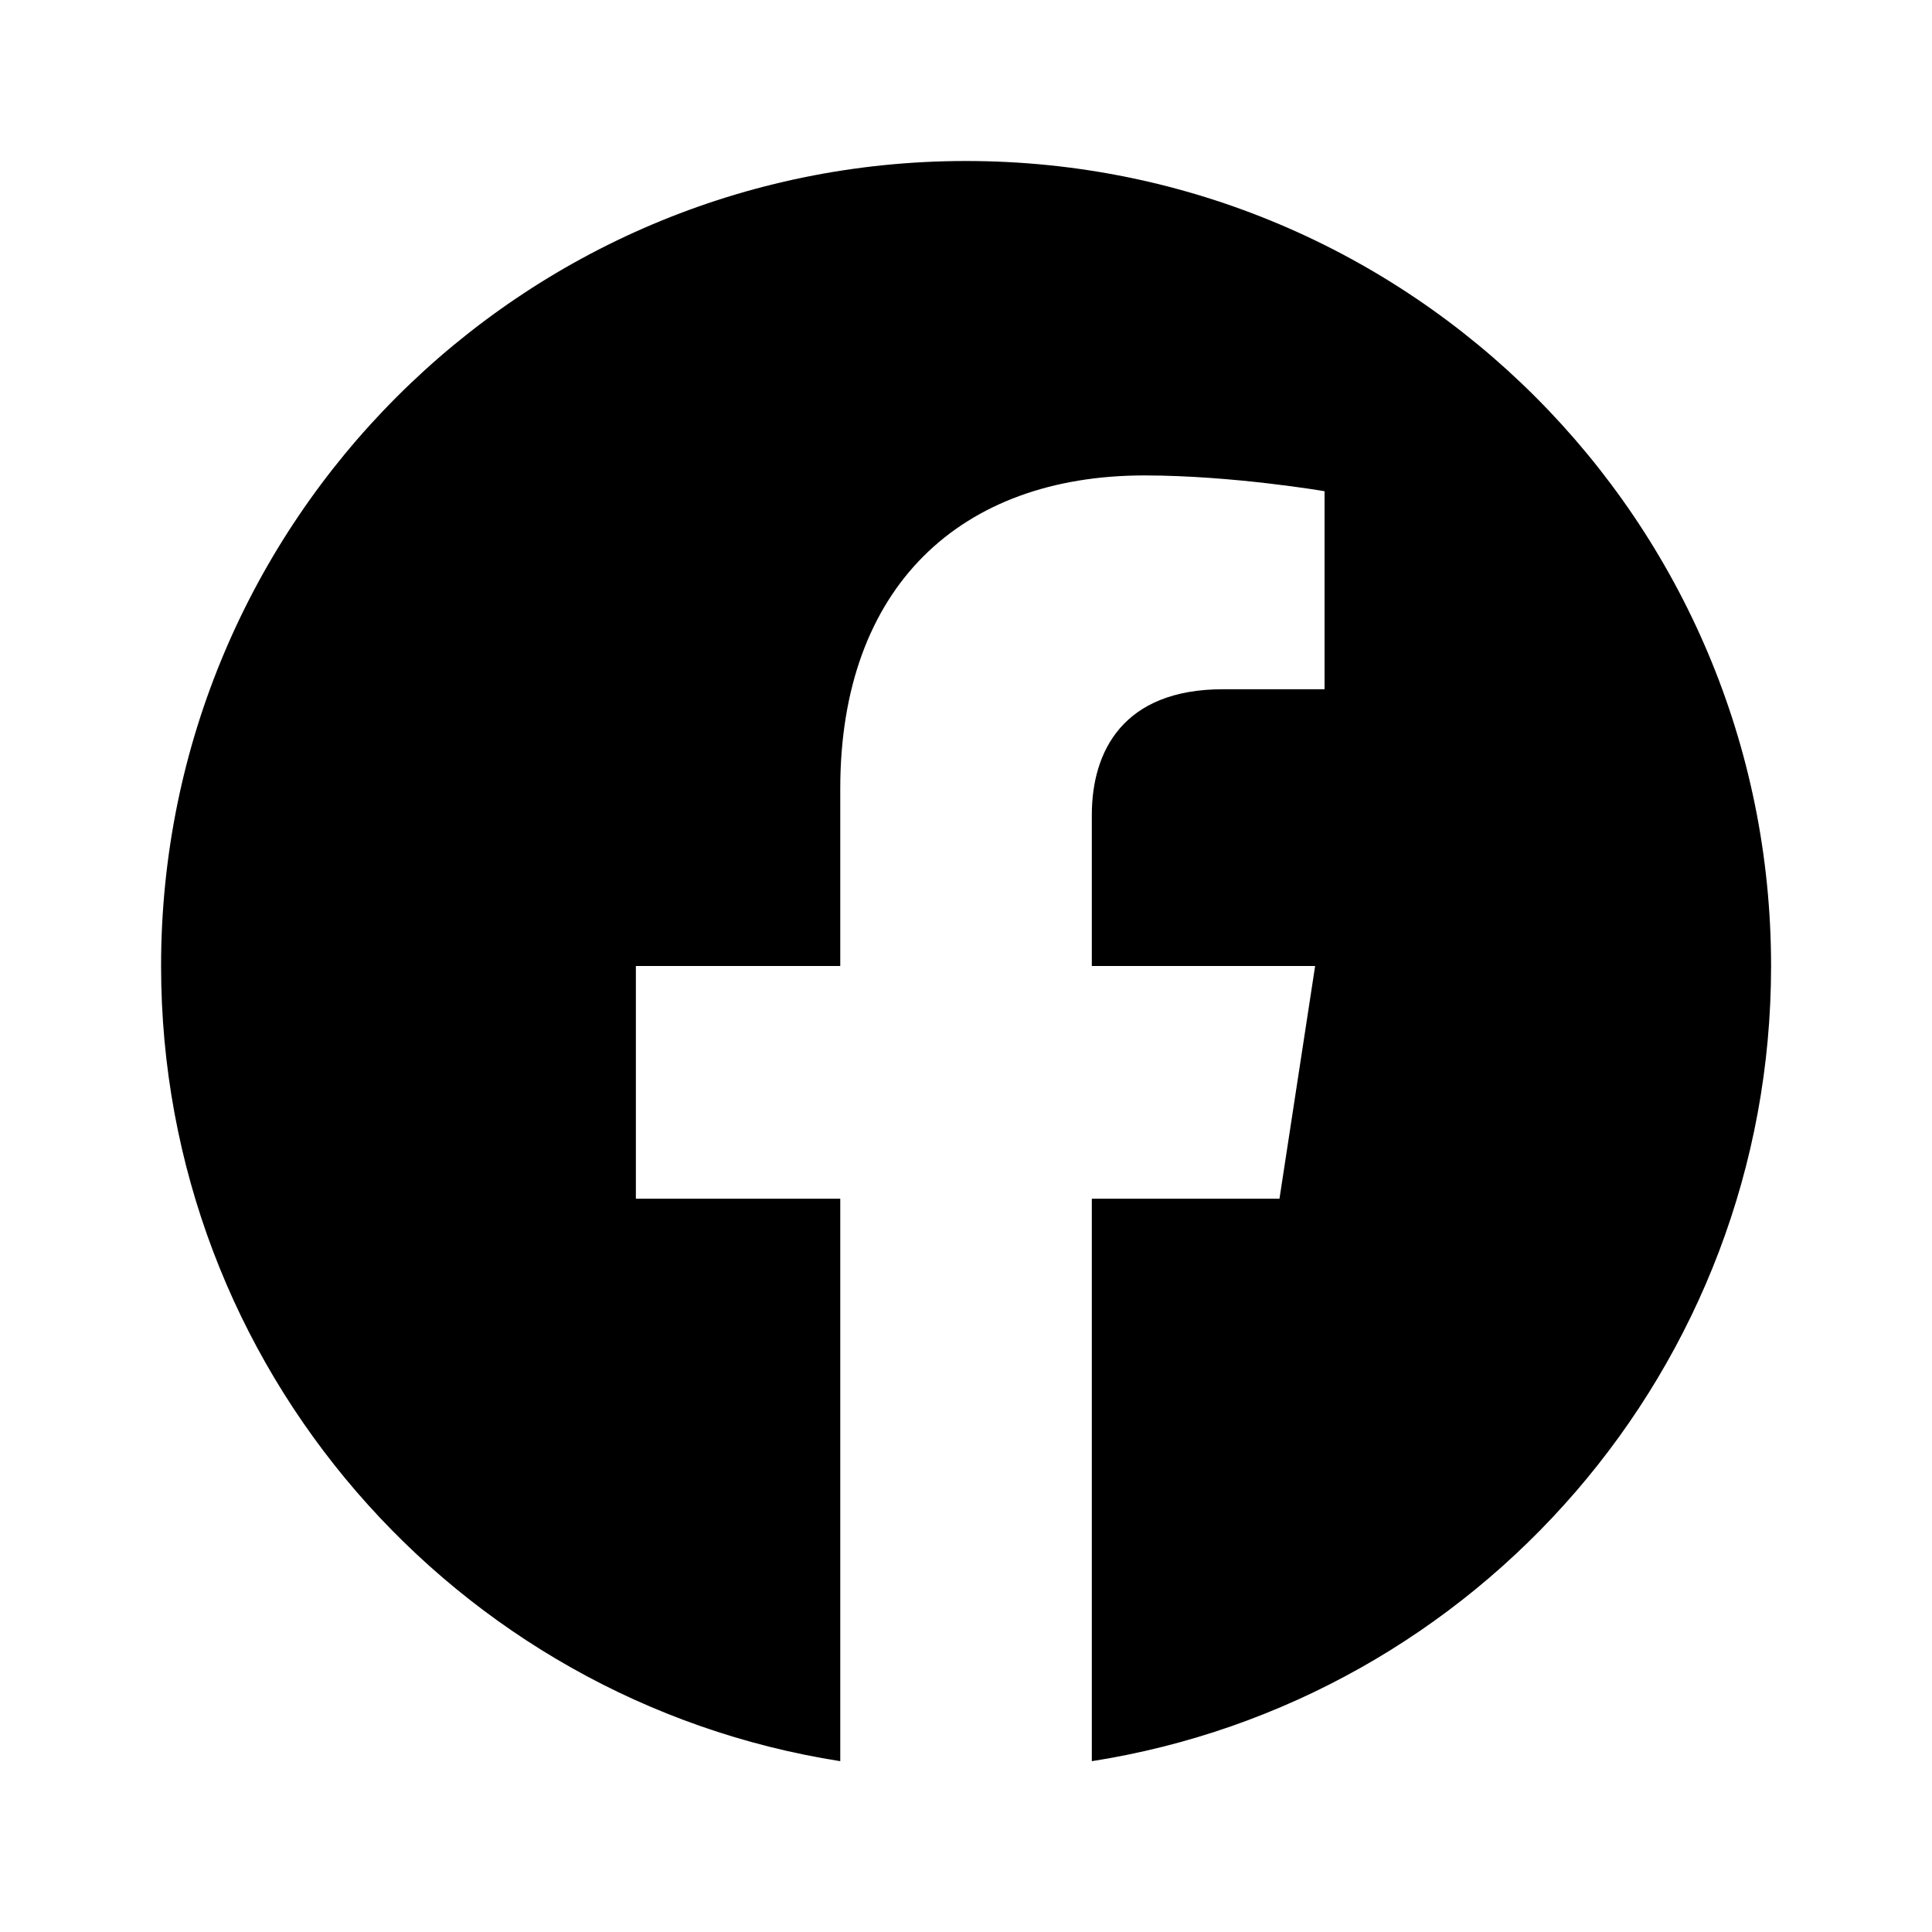
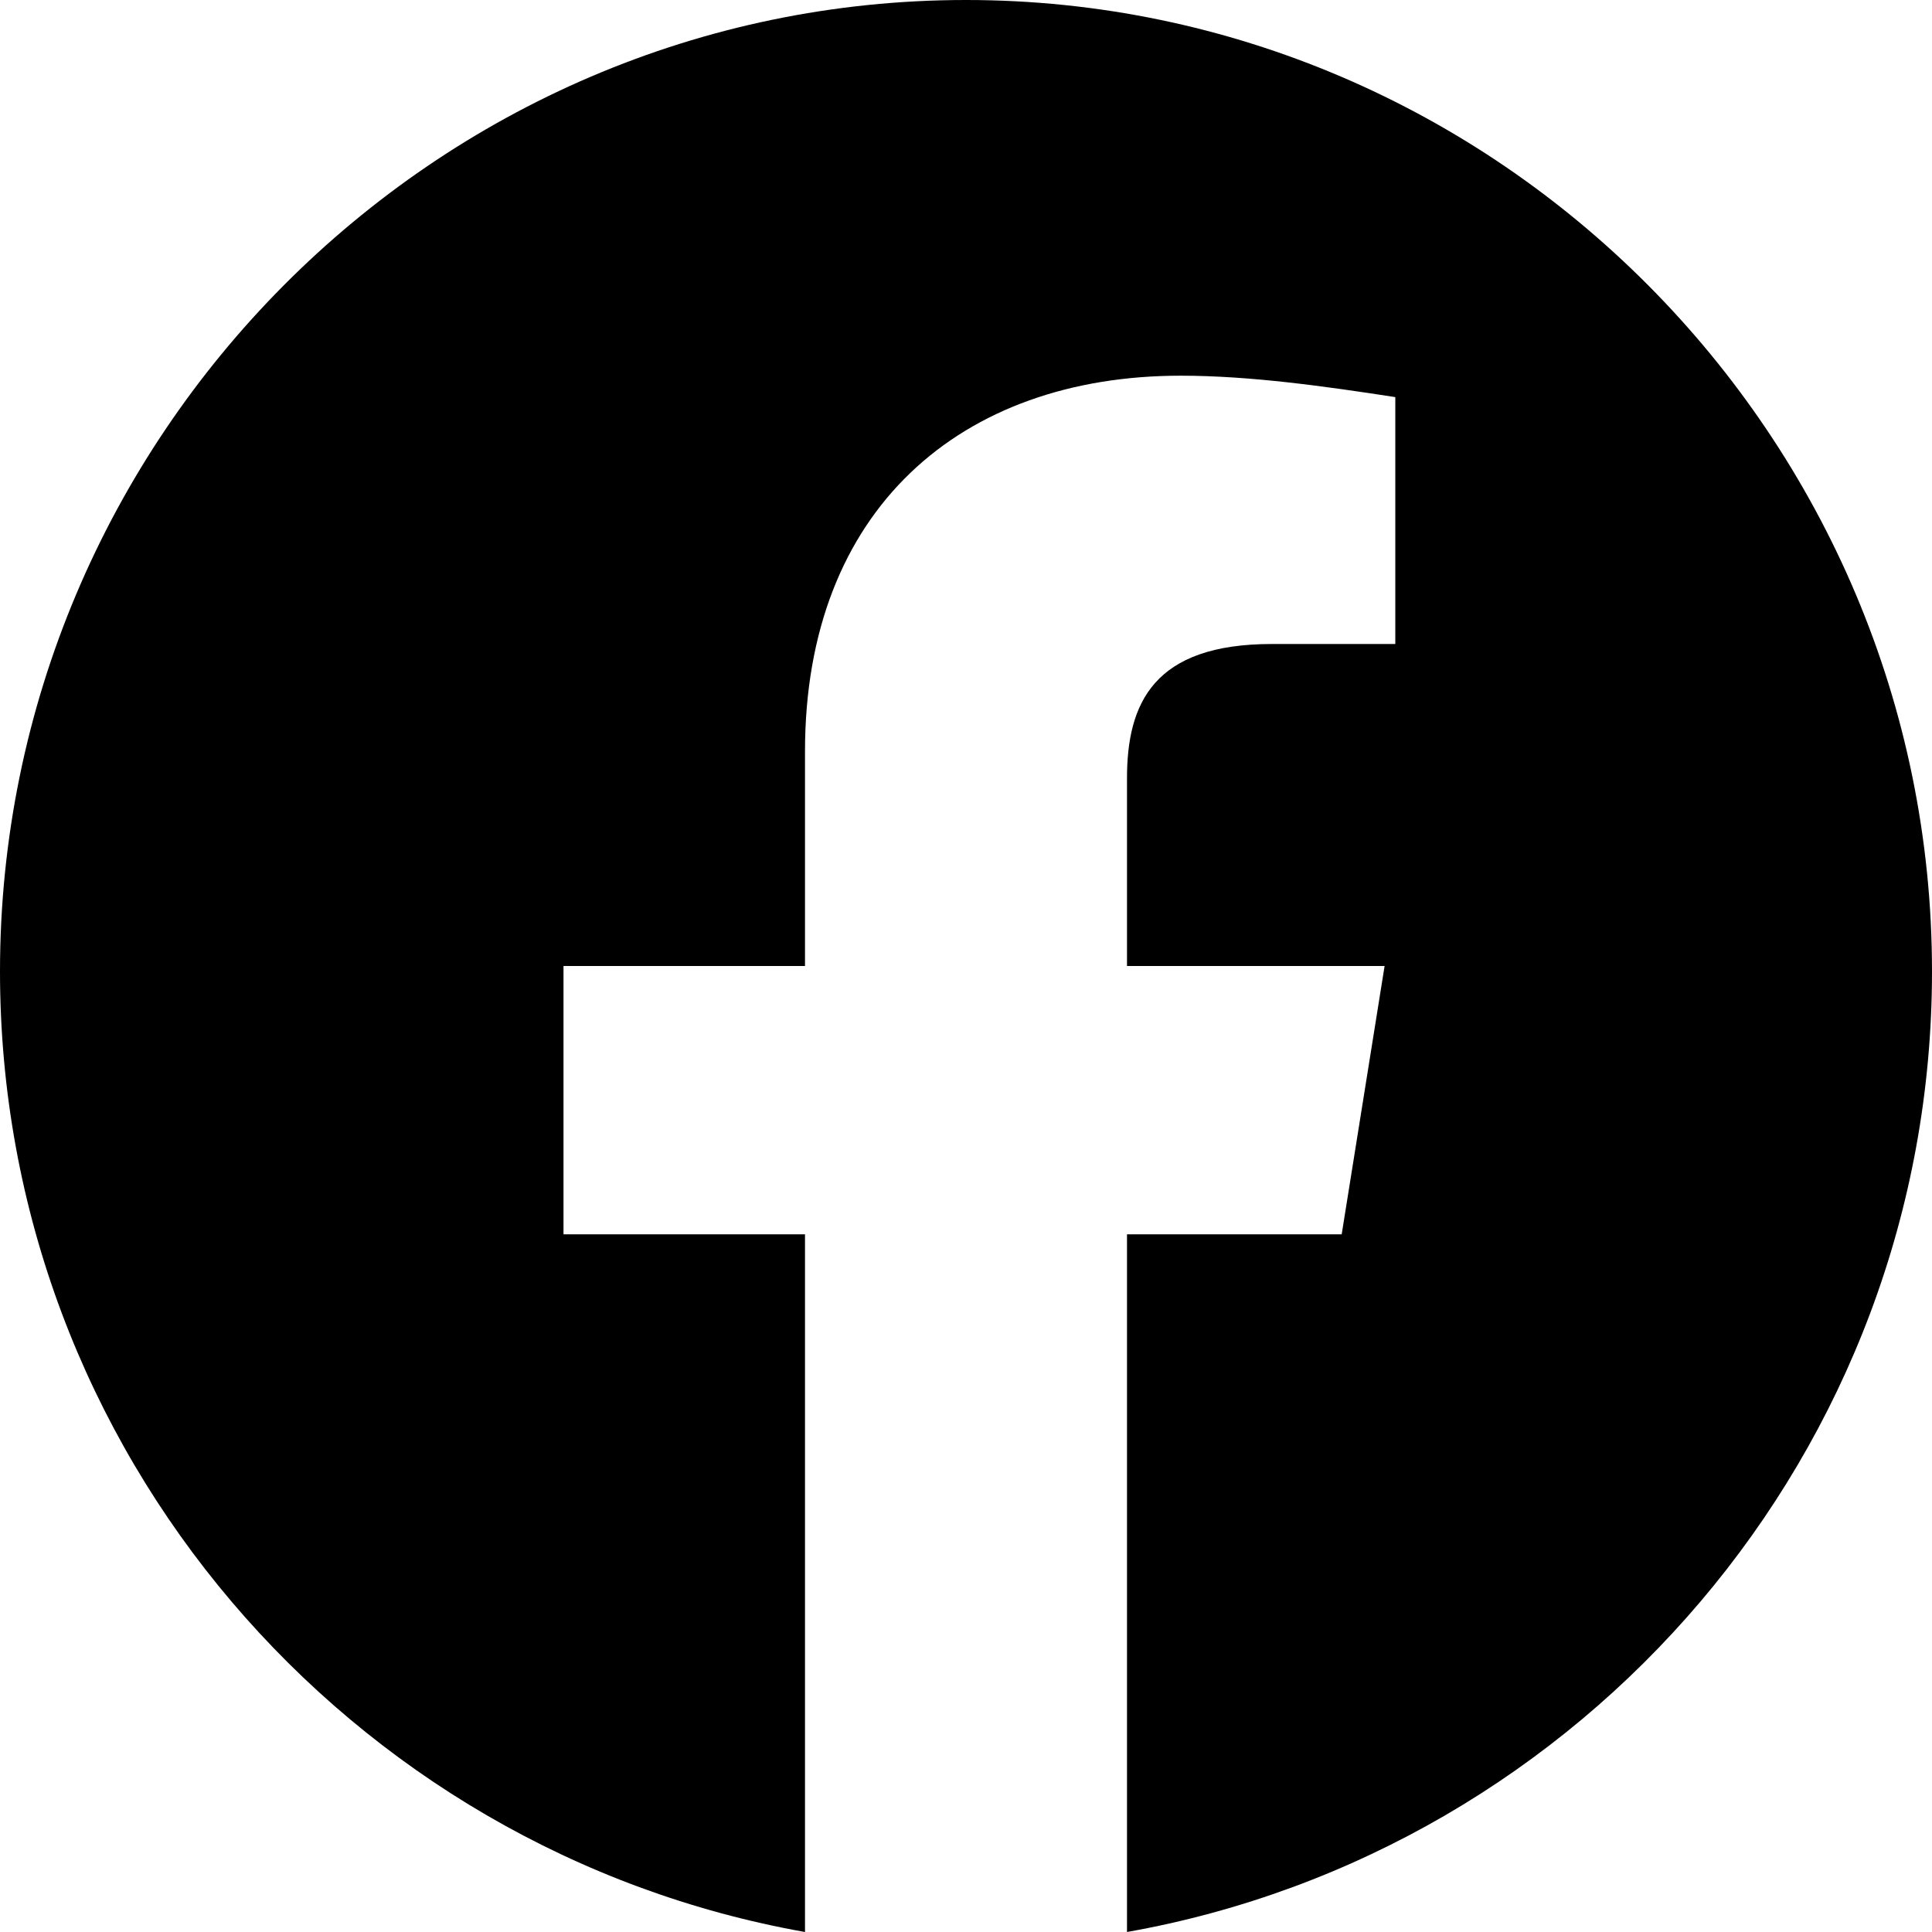
- <svg xmlns="http://www.w3.org/2000/svg" viewBox="0 0 24 24" fill="currentColor">
-   <path d="M12.001 2C6.478 2 2.001 6.477 2.001 12C2.001 16.991 5.658 21.128 10.438 21.878V14.891H7.899V12H10.438V9.797C10.438 7.291 11.931 5.906 14.216 5.906C15.31 5.906 16.454 6.102 16.454 6.102V8.562H15.193C13.951 8.562 13.563 9.333 13.563 10.124V12H16.337L15.894 14.891H13.563V21.878C18.344 21.128 22.001 16.991 22.001 12C22.001 6.477 17.524 2 12.001 2Z" />
+ <svg xmlns="http://www.w3.org/2000/svg" width="24" height="24" viewBox="0 0 24 24" fill="none">
+   <path fill-rule="evenodd" clip-rule="evenodd" d="M0 12.067C0 18.034 4.333 22.994 10 24V15.333H7V12H10V9.333C10 6.333 11.933 4.667 14.667 4.667C15.533 4.667 16.467 4.8 17.333 4.933V8H15.8C14.333 8 14 8.733 14 9.667V12H17.2L16.667 15.333H14V24C19.667 22.994 24 18.034 24 12.067C24 5.43 18.6 0 12 0C5.4 0 0 5.43 0 12.067Z" fill="black" />
</svg>
